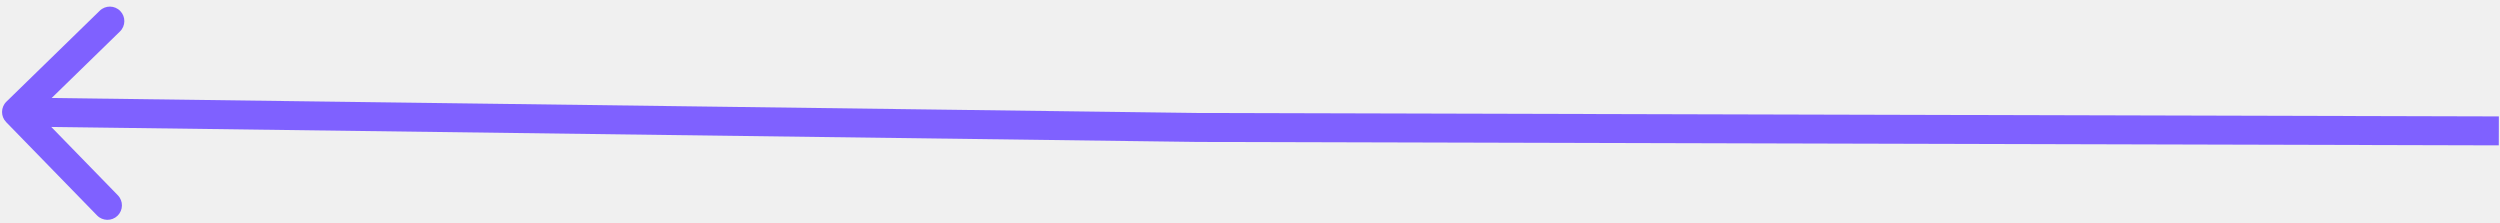
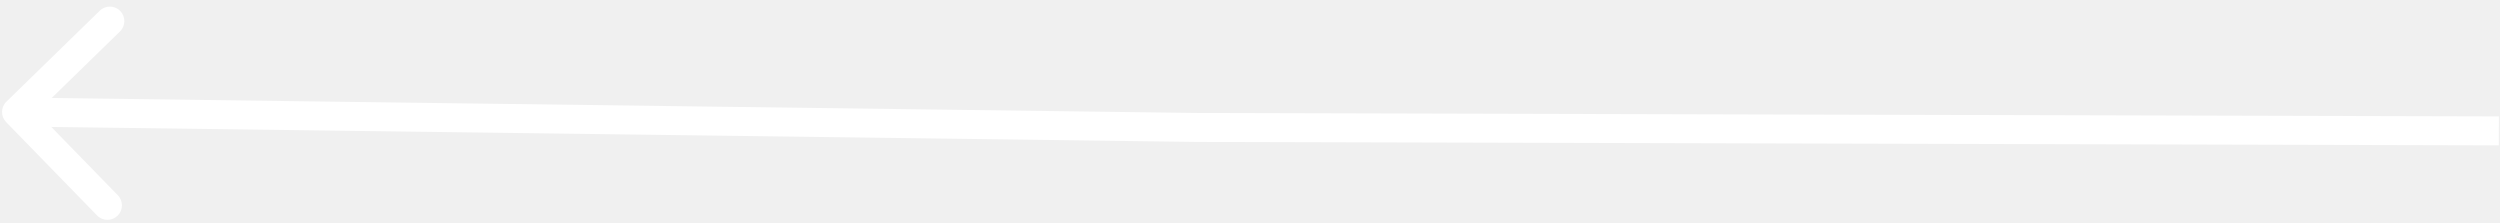
<svg xmlns="http://www.w3.org/2000/svg" width="259" height="23" viewBox="0 0 259 23" fill="none">
-   <path d="M0.665 10.531C0.072 11.109 0.06 12.058 0.638 12.652L10.058 22.322C10.636 22.915 11.586 22.927 12.179 22.349C12.773 21.771 12.785 20.822 12.207 20.228L3.833 11.633L12.429 3.259C13.022 2.681 13.034 1.731 12.456 1.138C11.878 0.545 10.929 0.532 10.335 1.11L0.665 10.531ZM124.084 13.205L124.064 14.705L124.072 14.705L124.08 14.705L124.084 13.205ZM258.882 12.06L124.088 11.705L124.08 14.705L258.874 15.06L258.882 12.06ZM124.103 11.705L1.732 10.105L1.692 13.105L124.064 14.705L124.103 11.705Z" fill="#7F61FF" />
+   <path d="M0.665 10.531C0.072 11.109 0.06 12.058 0.638 12.652L10.058 22.322C10.636 22.915 11.586 22.927 12.179 22.349C12.773 21.771 12.785 20.822 12.207 20.228L3.833 11.633L12.429 3.259C13.022 2.681 13.034 1.731 12.456 1.138C11.878 0.545 10.929 0.532 10.335 1.11L0.665 10.531ZM124.084 13.205L124.064 14.705L124.072 14.705L124.08 14.705L124.084 13.205ZM258.882 12.06L124.088 11.705L124.08 14.705L258.874 15.06L258.882 12.06ZM124.103 11.705L1.732 10.105L1.692 13.105L124.064 14.705L124.103 11.705Z" fill="#FFFFFF" />
  <defs>
    <linearGradient id="paint0_linear_68_67" x1="76.192" y1="12.885" x2="76.199" y2="12.046" gradientUnits="userSpaceOnUse">
      <stop stop-color="#505050" stop-opacity="0.79" />
      <stop offset="0.986" stop-color="#828282" stop-opacity="0.4" />
    </linearGradient>
  </defs>
</svg>
